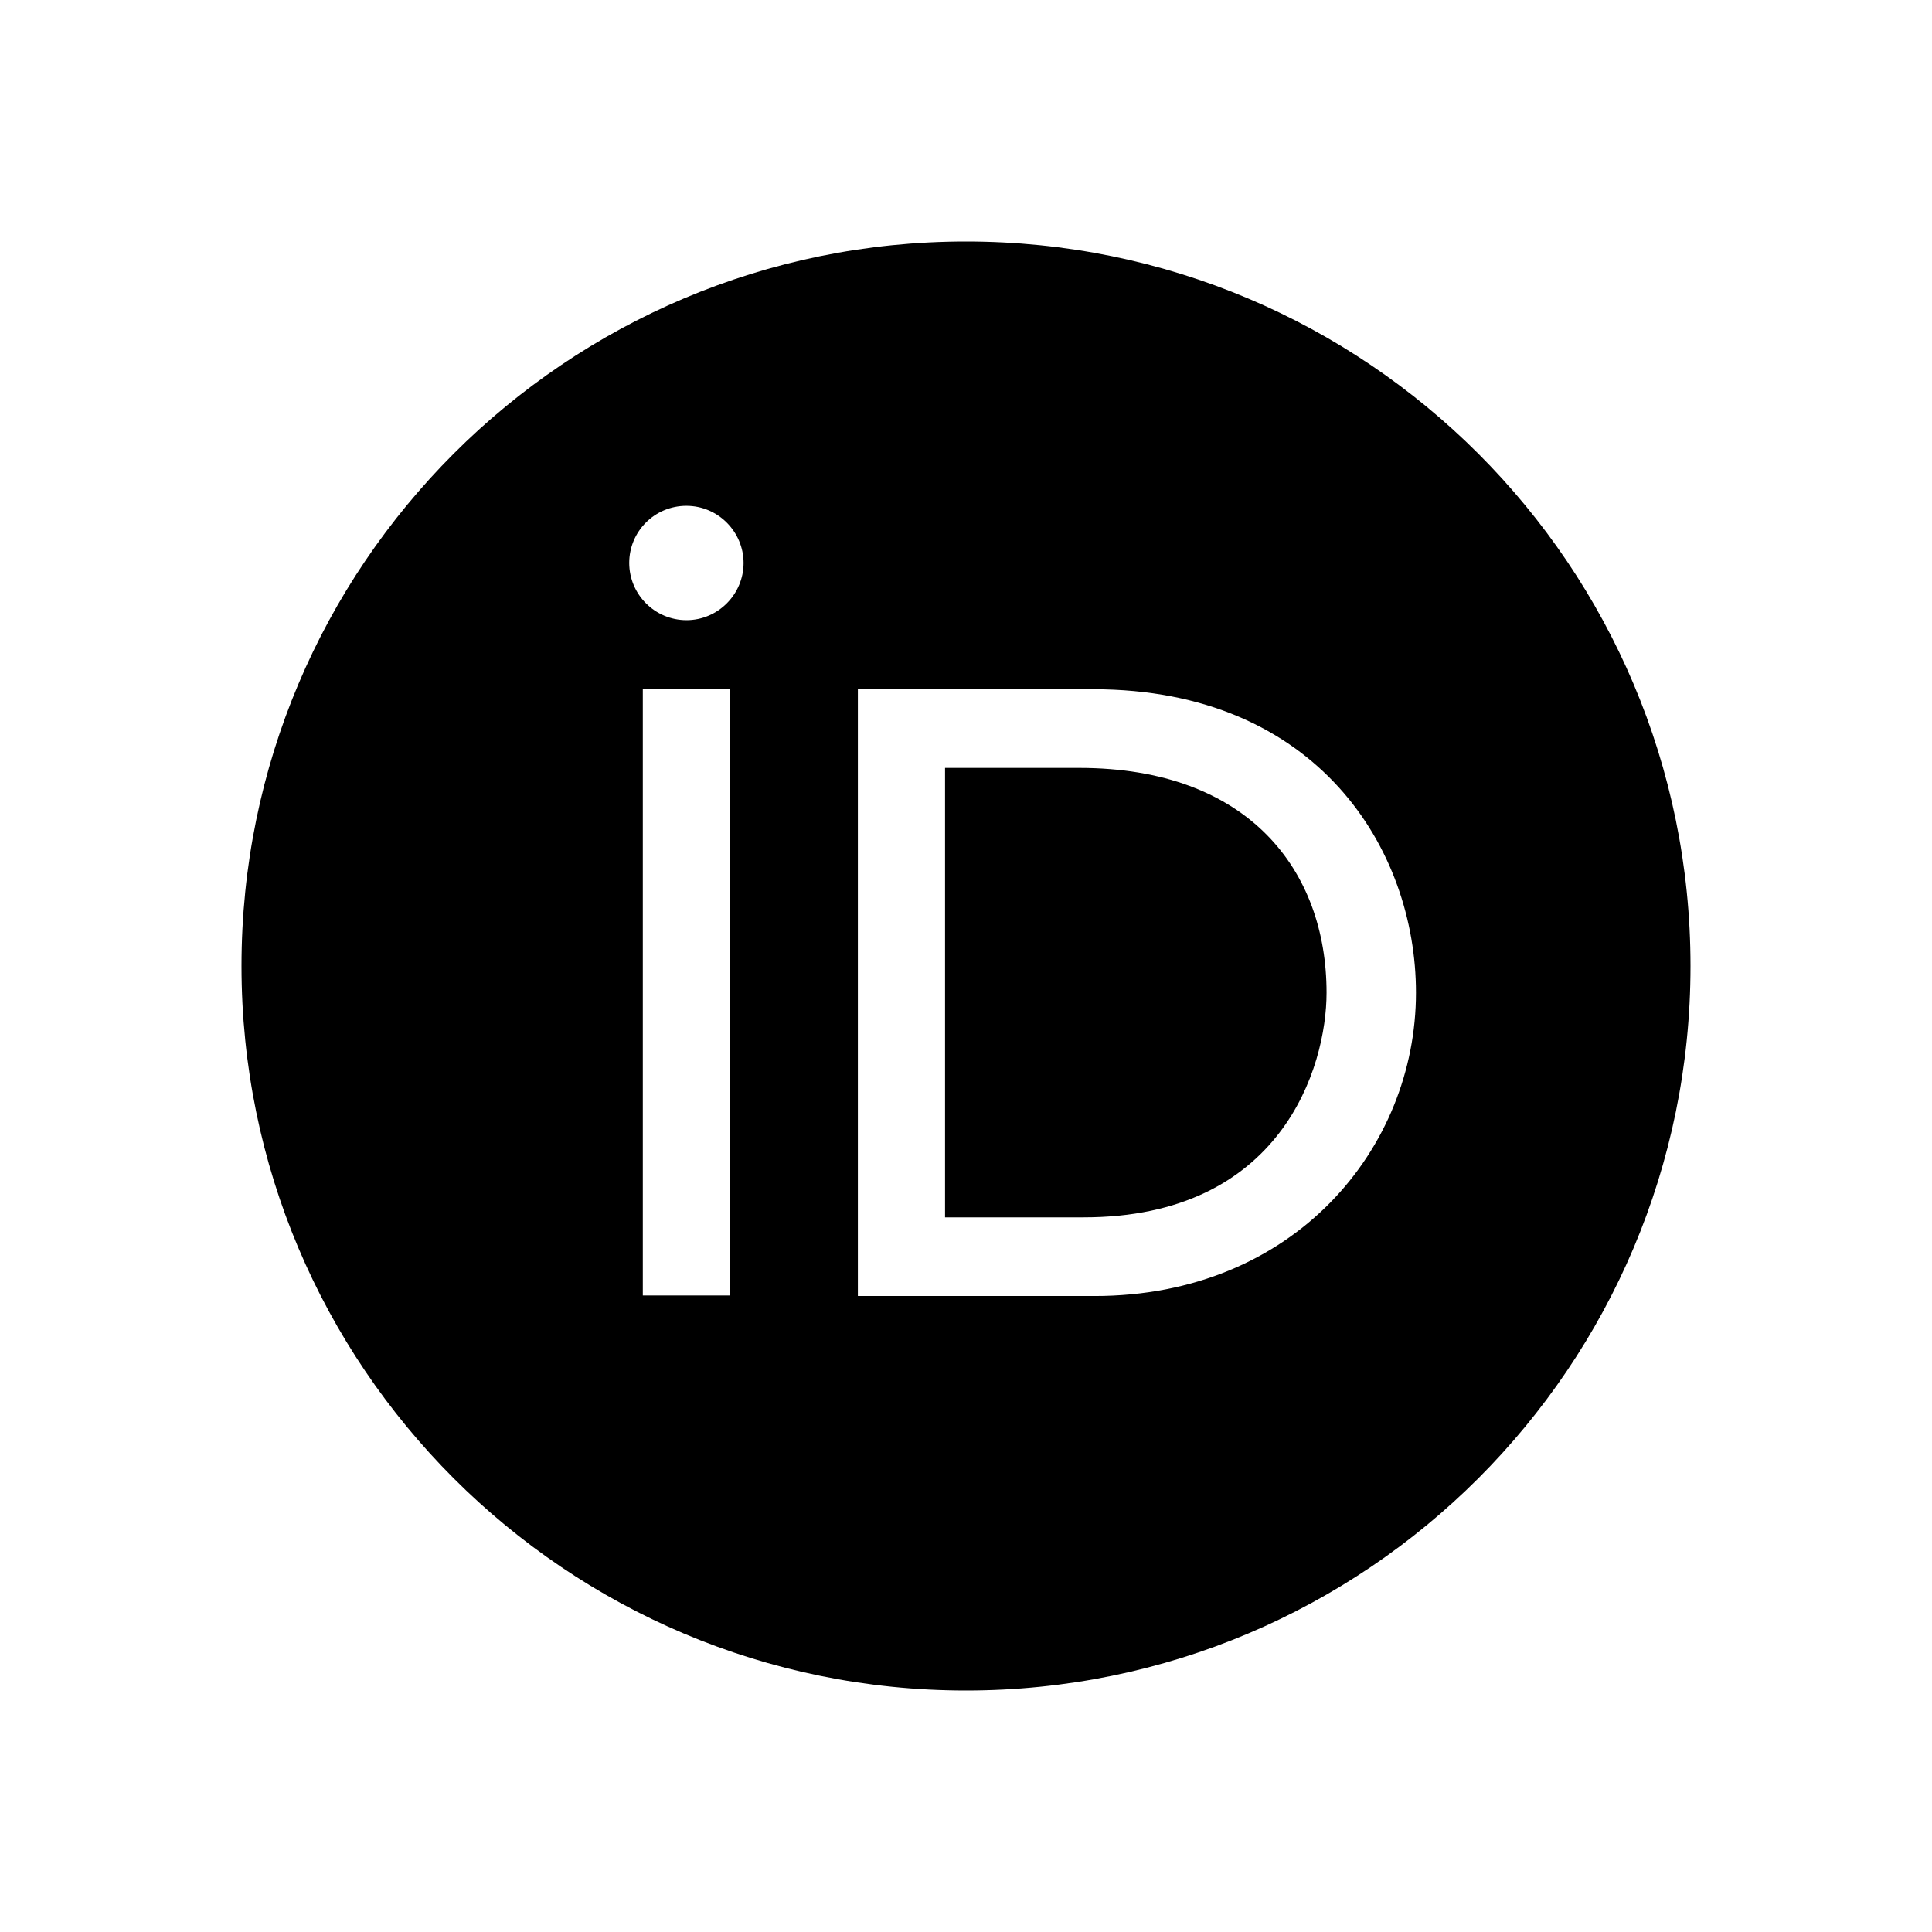
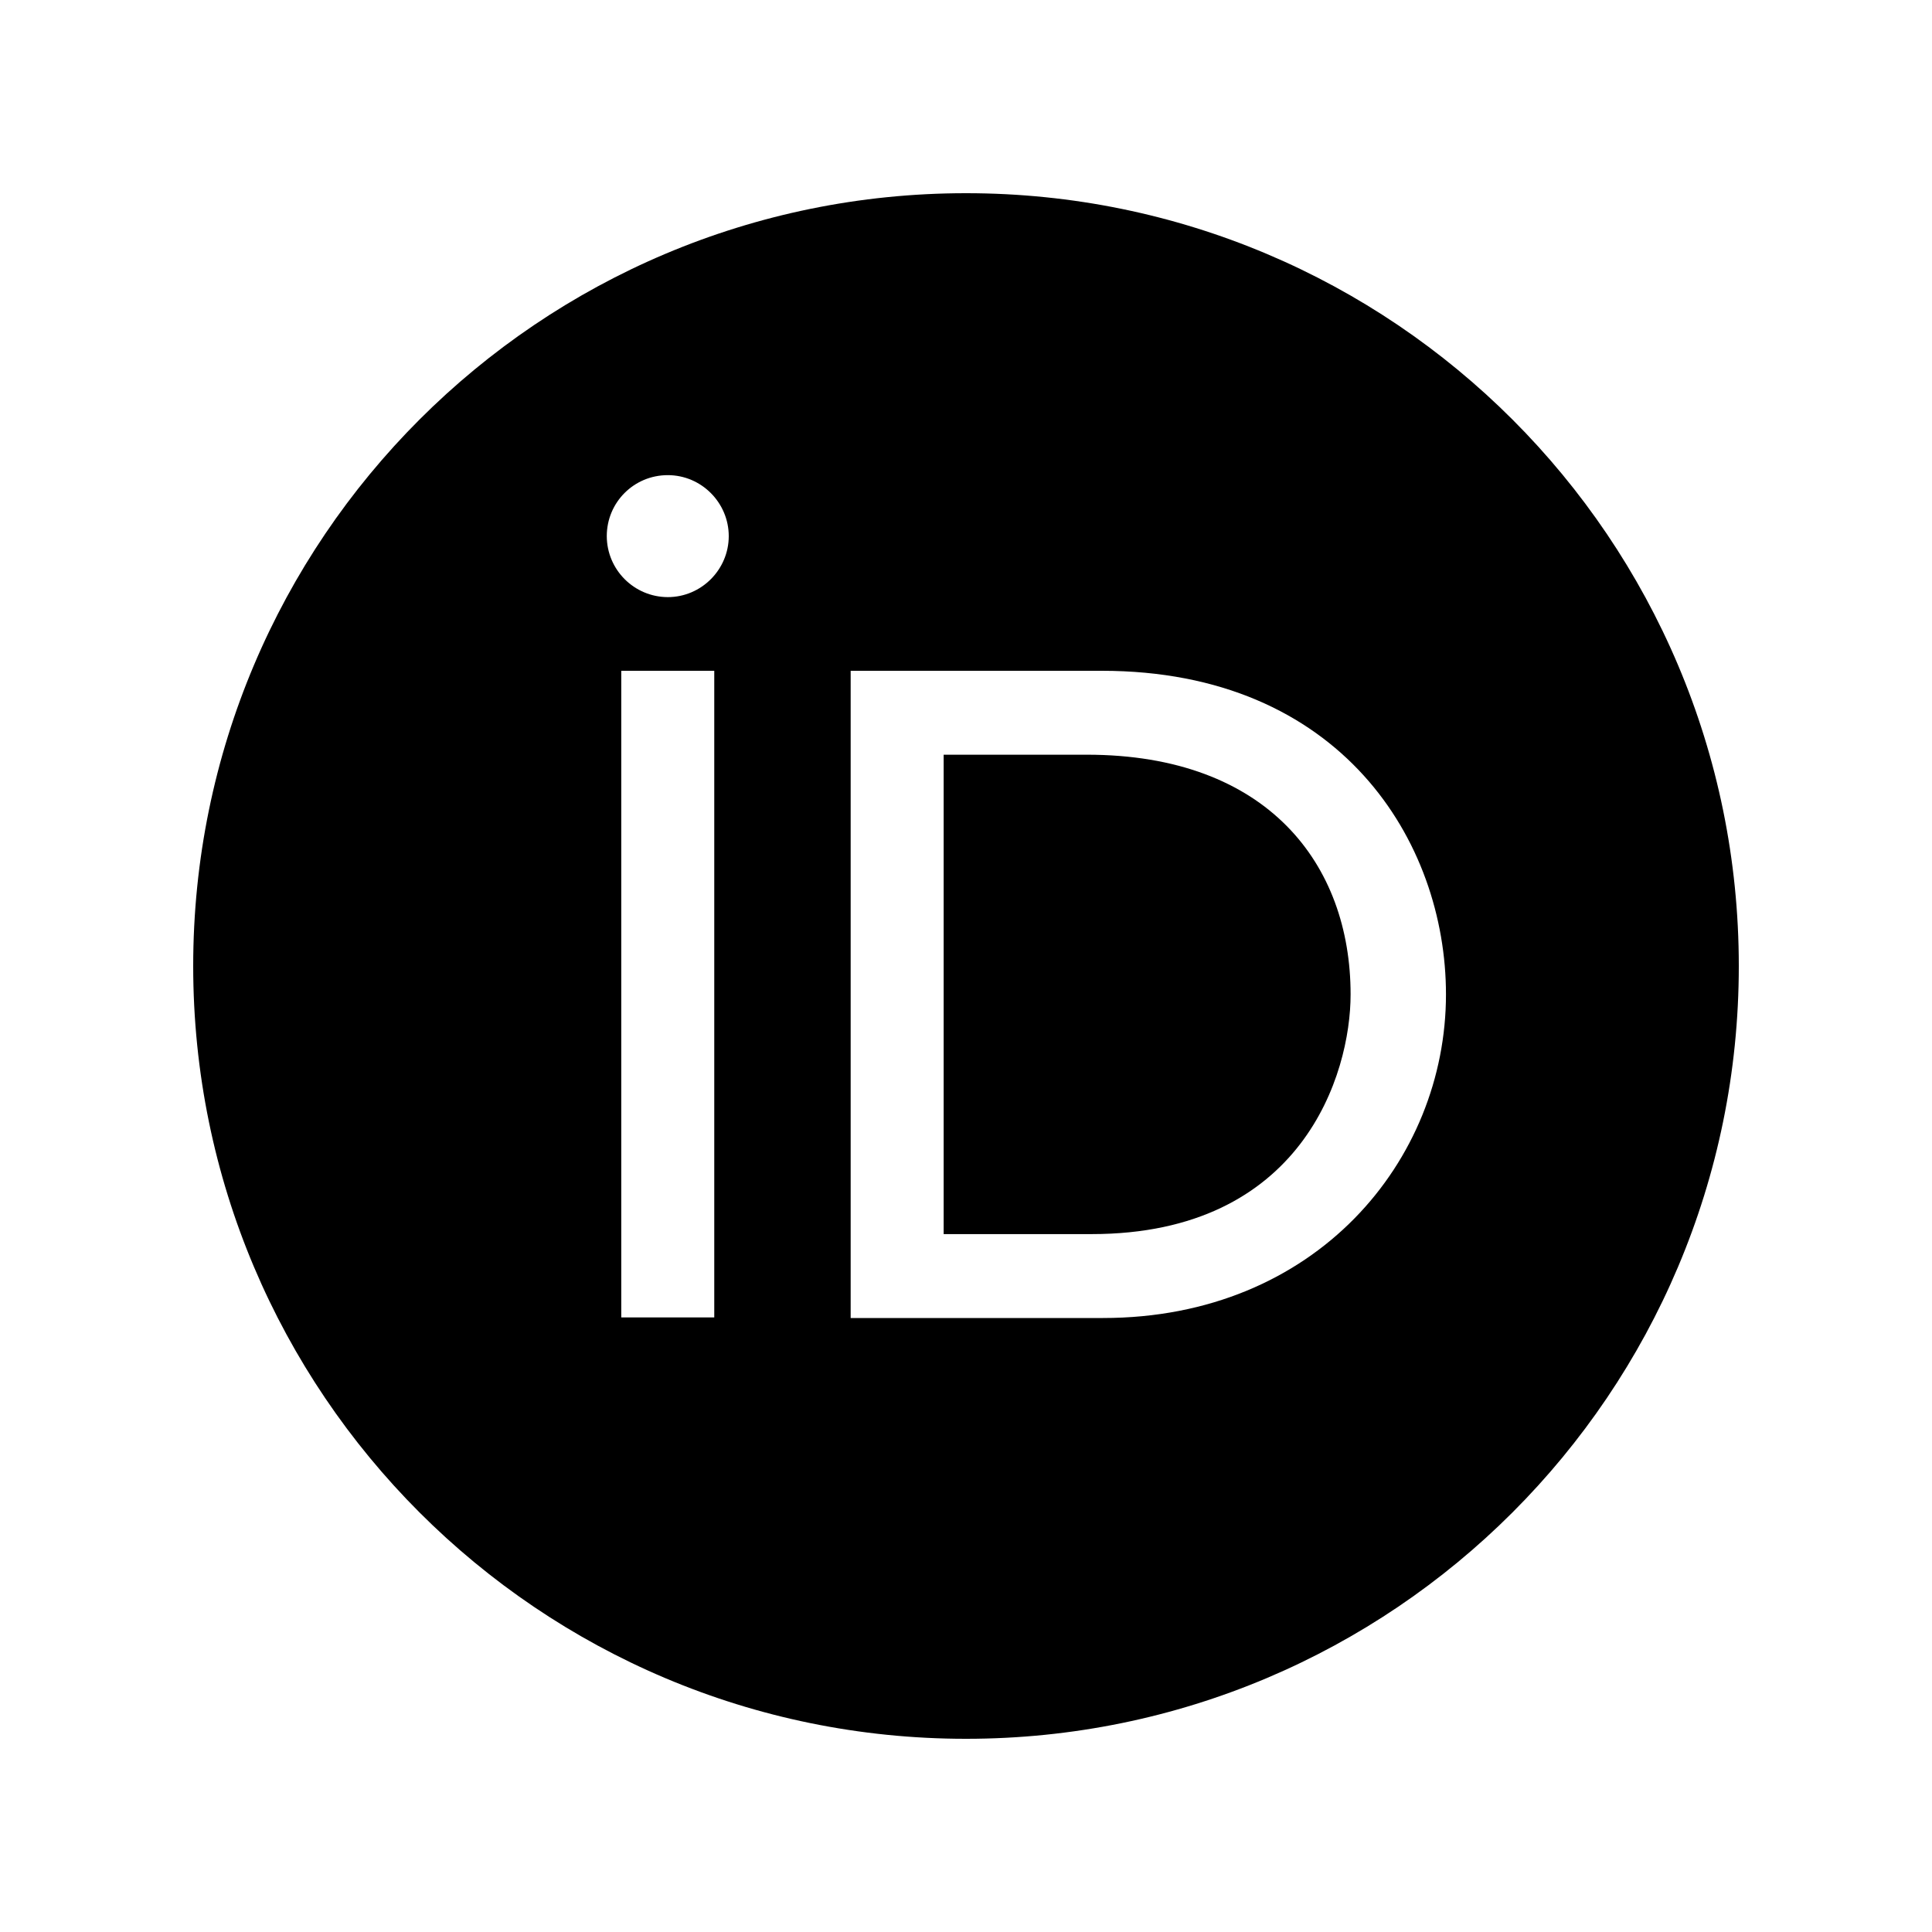
- <svg xmlns="http://www.w3.org/2000/svg" role="img" viewBox="-4 -4 32 32">
+ <svg xmlns="http://www.w3.org/2000/svg" role="img" viewBox="-3 -3 30 30">
  <path d="M12 0C5.372 0 0 5.372 0 12s5.372 12 12 12 12-5.372 12-12S18.628 0 12 0zM7.369 4.378c.525 0 .947.431.947.947s-.422.947-.947.947a.95.95 0 0 1-.947-.947c0-.525.422-.947.947-.947zm-.722 3.038h1.444v10.041H6.647V7.416zm3.562 0h3.9c3.712 0 5.344 2.653 5.344 5.025 0 2.578-2.016 5.025-5.325 5.025h-3.919V7.416zm1.444 1.303v7.444h2.297c3.272 0 4.022-2.484 4.022-3.722 0-2.016-1.284-3.722-4.097-3.722h-2.222z" />
</svg>
